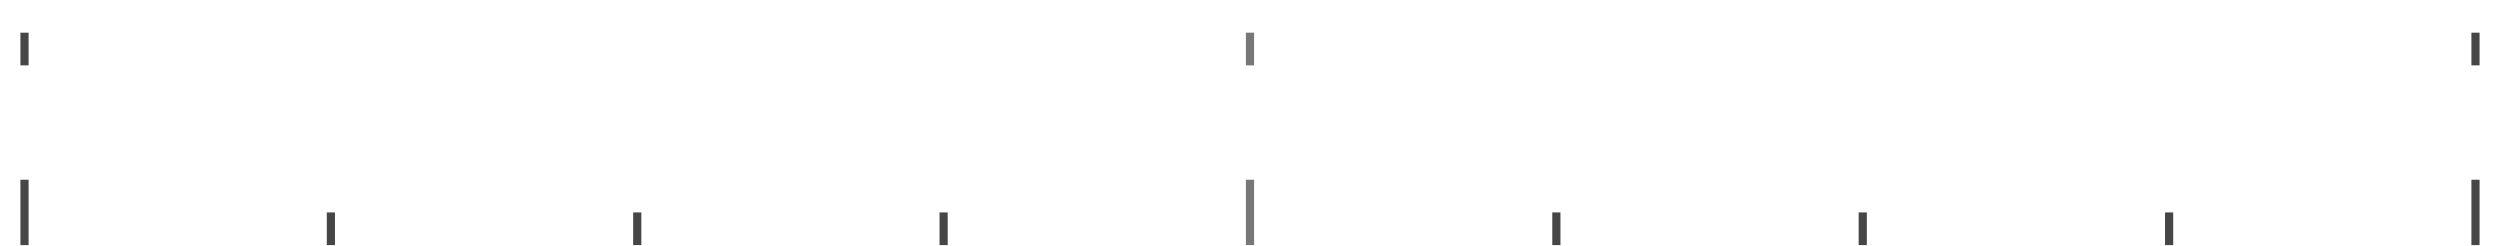
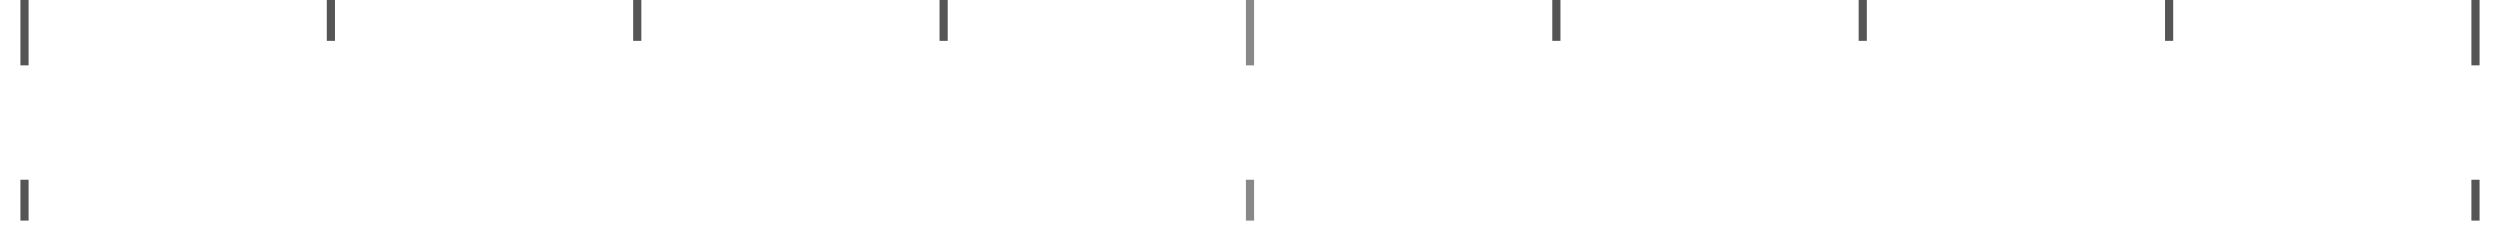
<svg xmlns="http://www.w3.org/2000/svg" width="306" height="30">
-   <path d="M 3,22 3,30 M 40.5,26 40.5,30 M 78,26 78,30 M 115.5,26 115.5,30 M 190.5,26 190.5,30 M 228,26 228,30 M 265.5,26 265.5,30 M 303,22 303,30 M 3,4 3,8 M 303,4 303,8" style="fill:none;stroke:rgb(70,70,70);stroke-width:1" />
-   <path d="M 153,22 153,30 M 153,4 153,8" style="fill:none;stroke:rgb(119,119,119);stroke-width:1" />
+   <path d="M 3,0 3,8 M 40.5,0 40.5,5 M 78,0 78,5 M 115.5,0 115.5,5 M 190.5,0 190.5,5 M 228,0 228,5 M 265.5,0 265.5,5 M 303,0 303,8 M 3,22 3,27 M 303,22 303,27" style="fill:none;stroke:rgb(85,85,85);stroke-width:1" />
+   <path d="M 153,0 153,8 M 153,22 153,27" style="fill:none;stroke:rgb(136,136,136);stroke-width:1" />
</svg>
